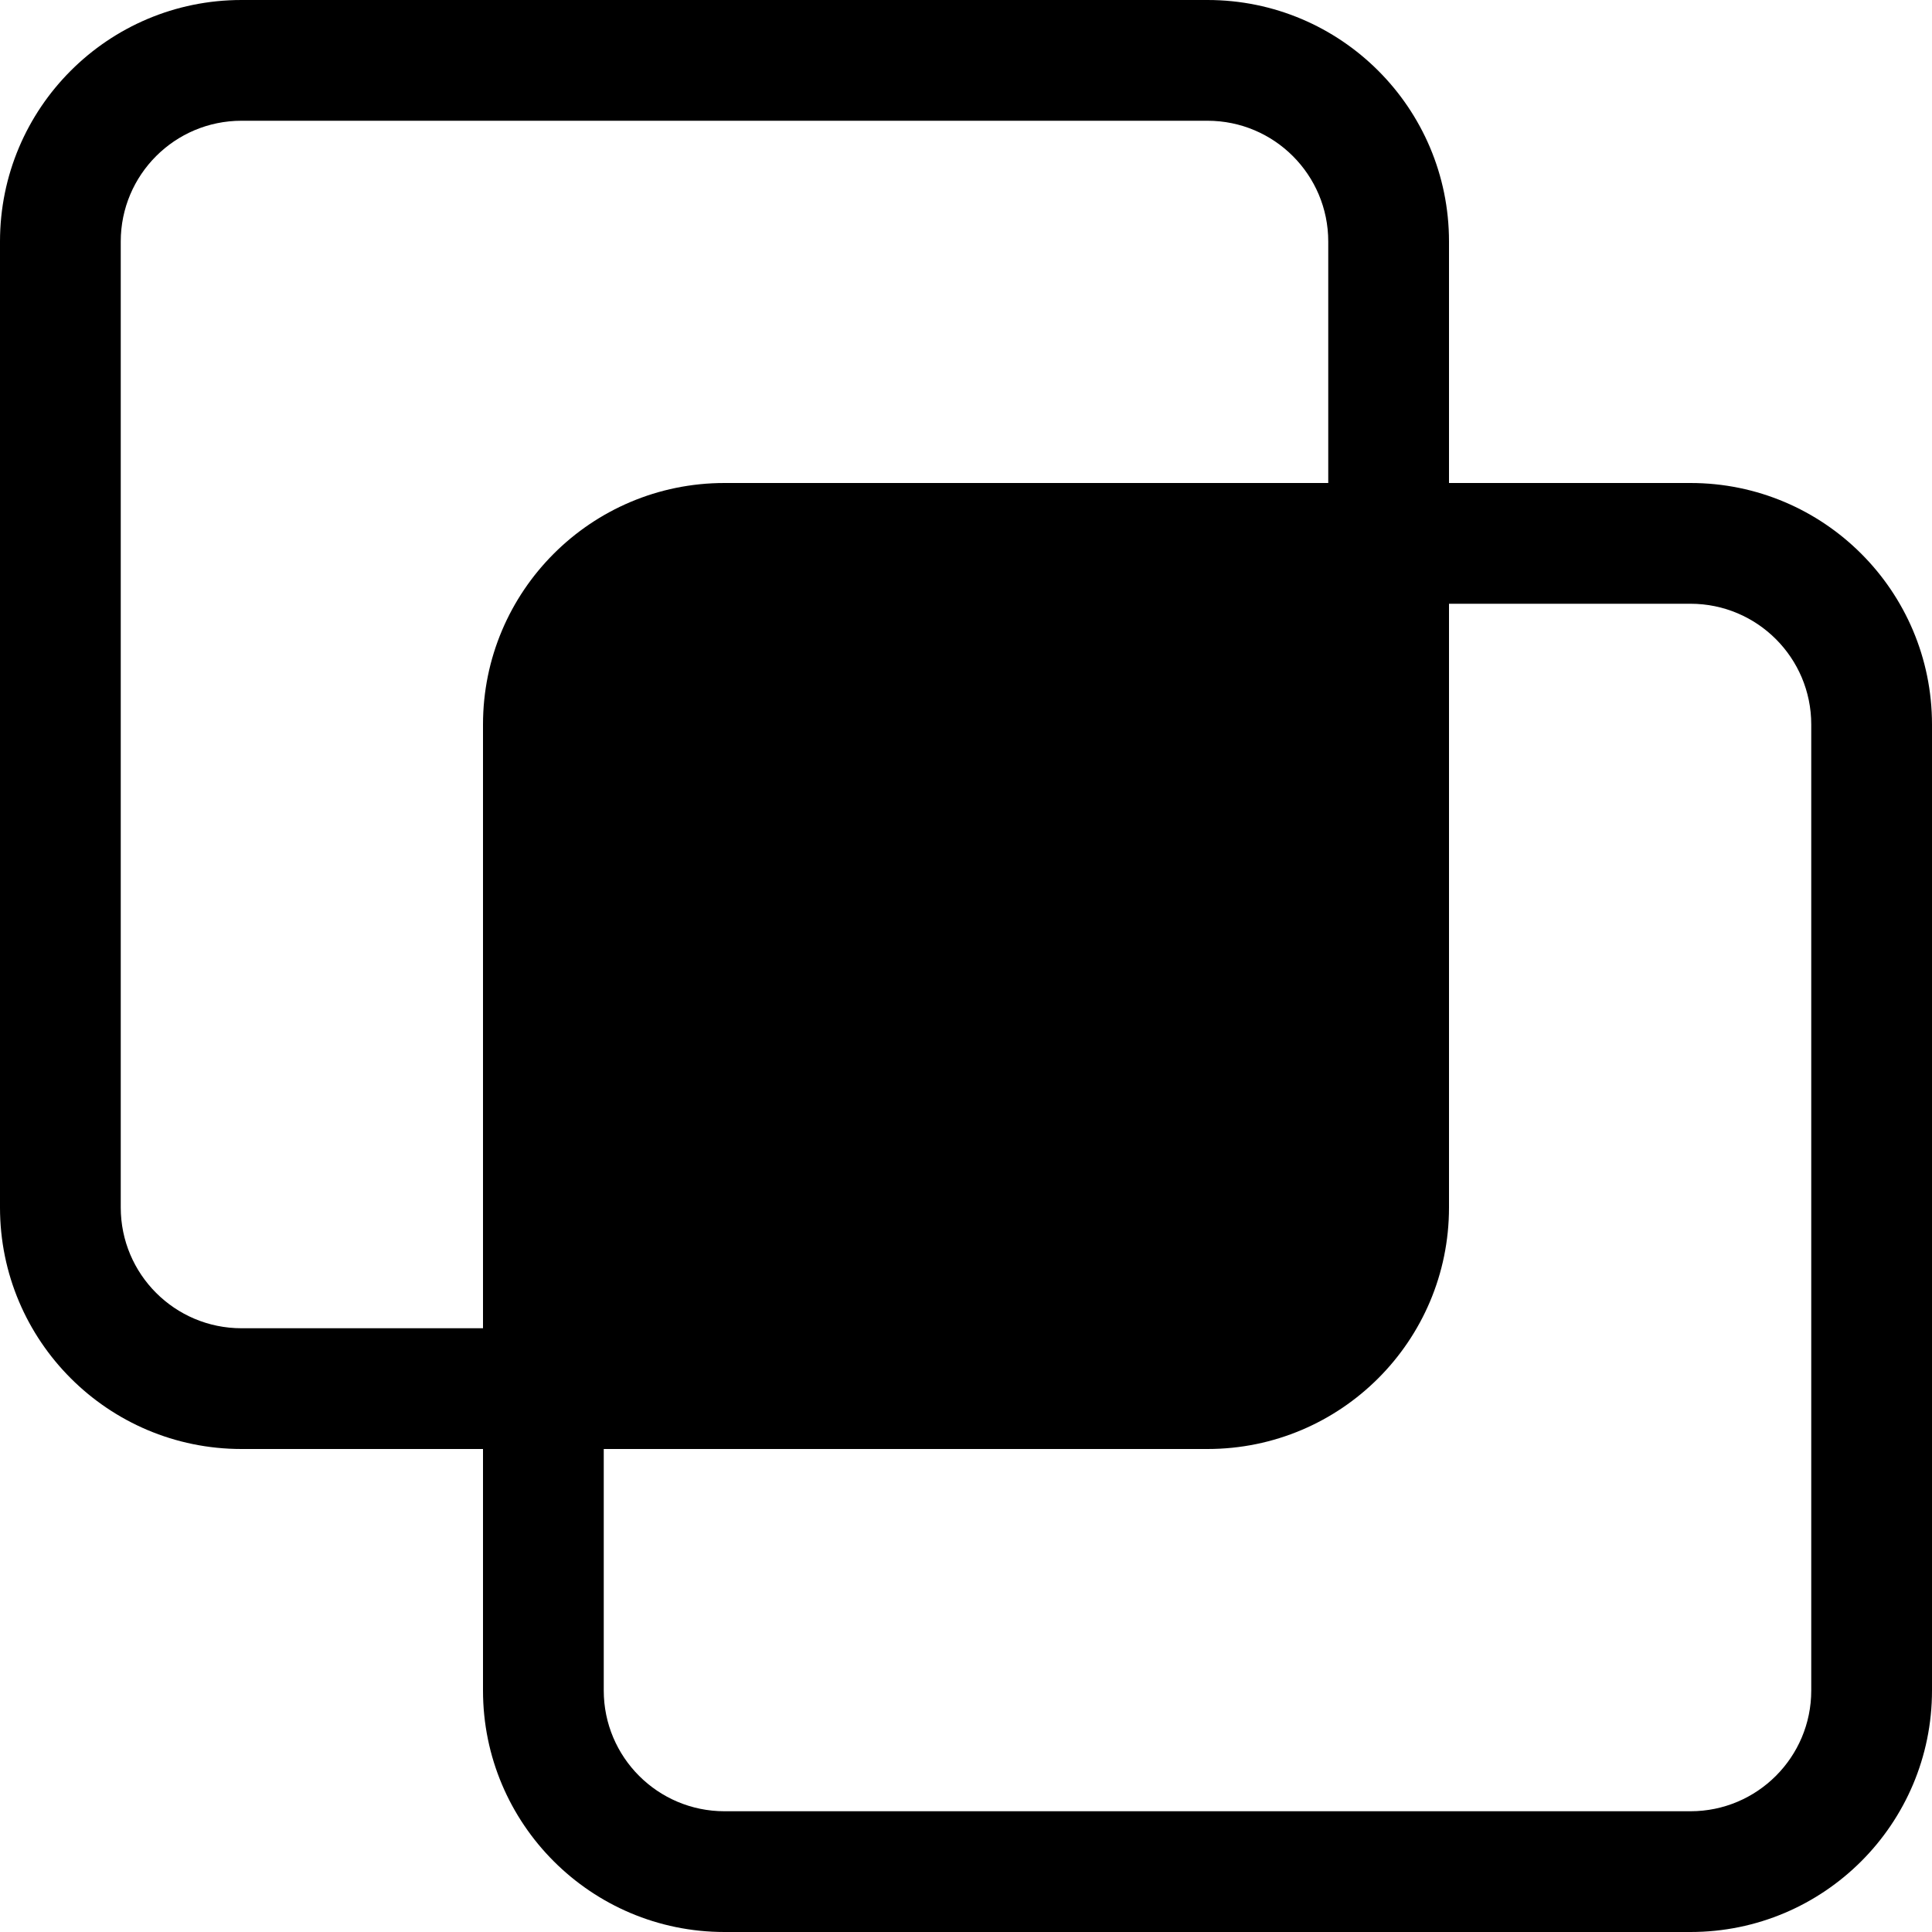
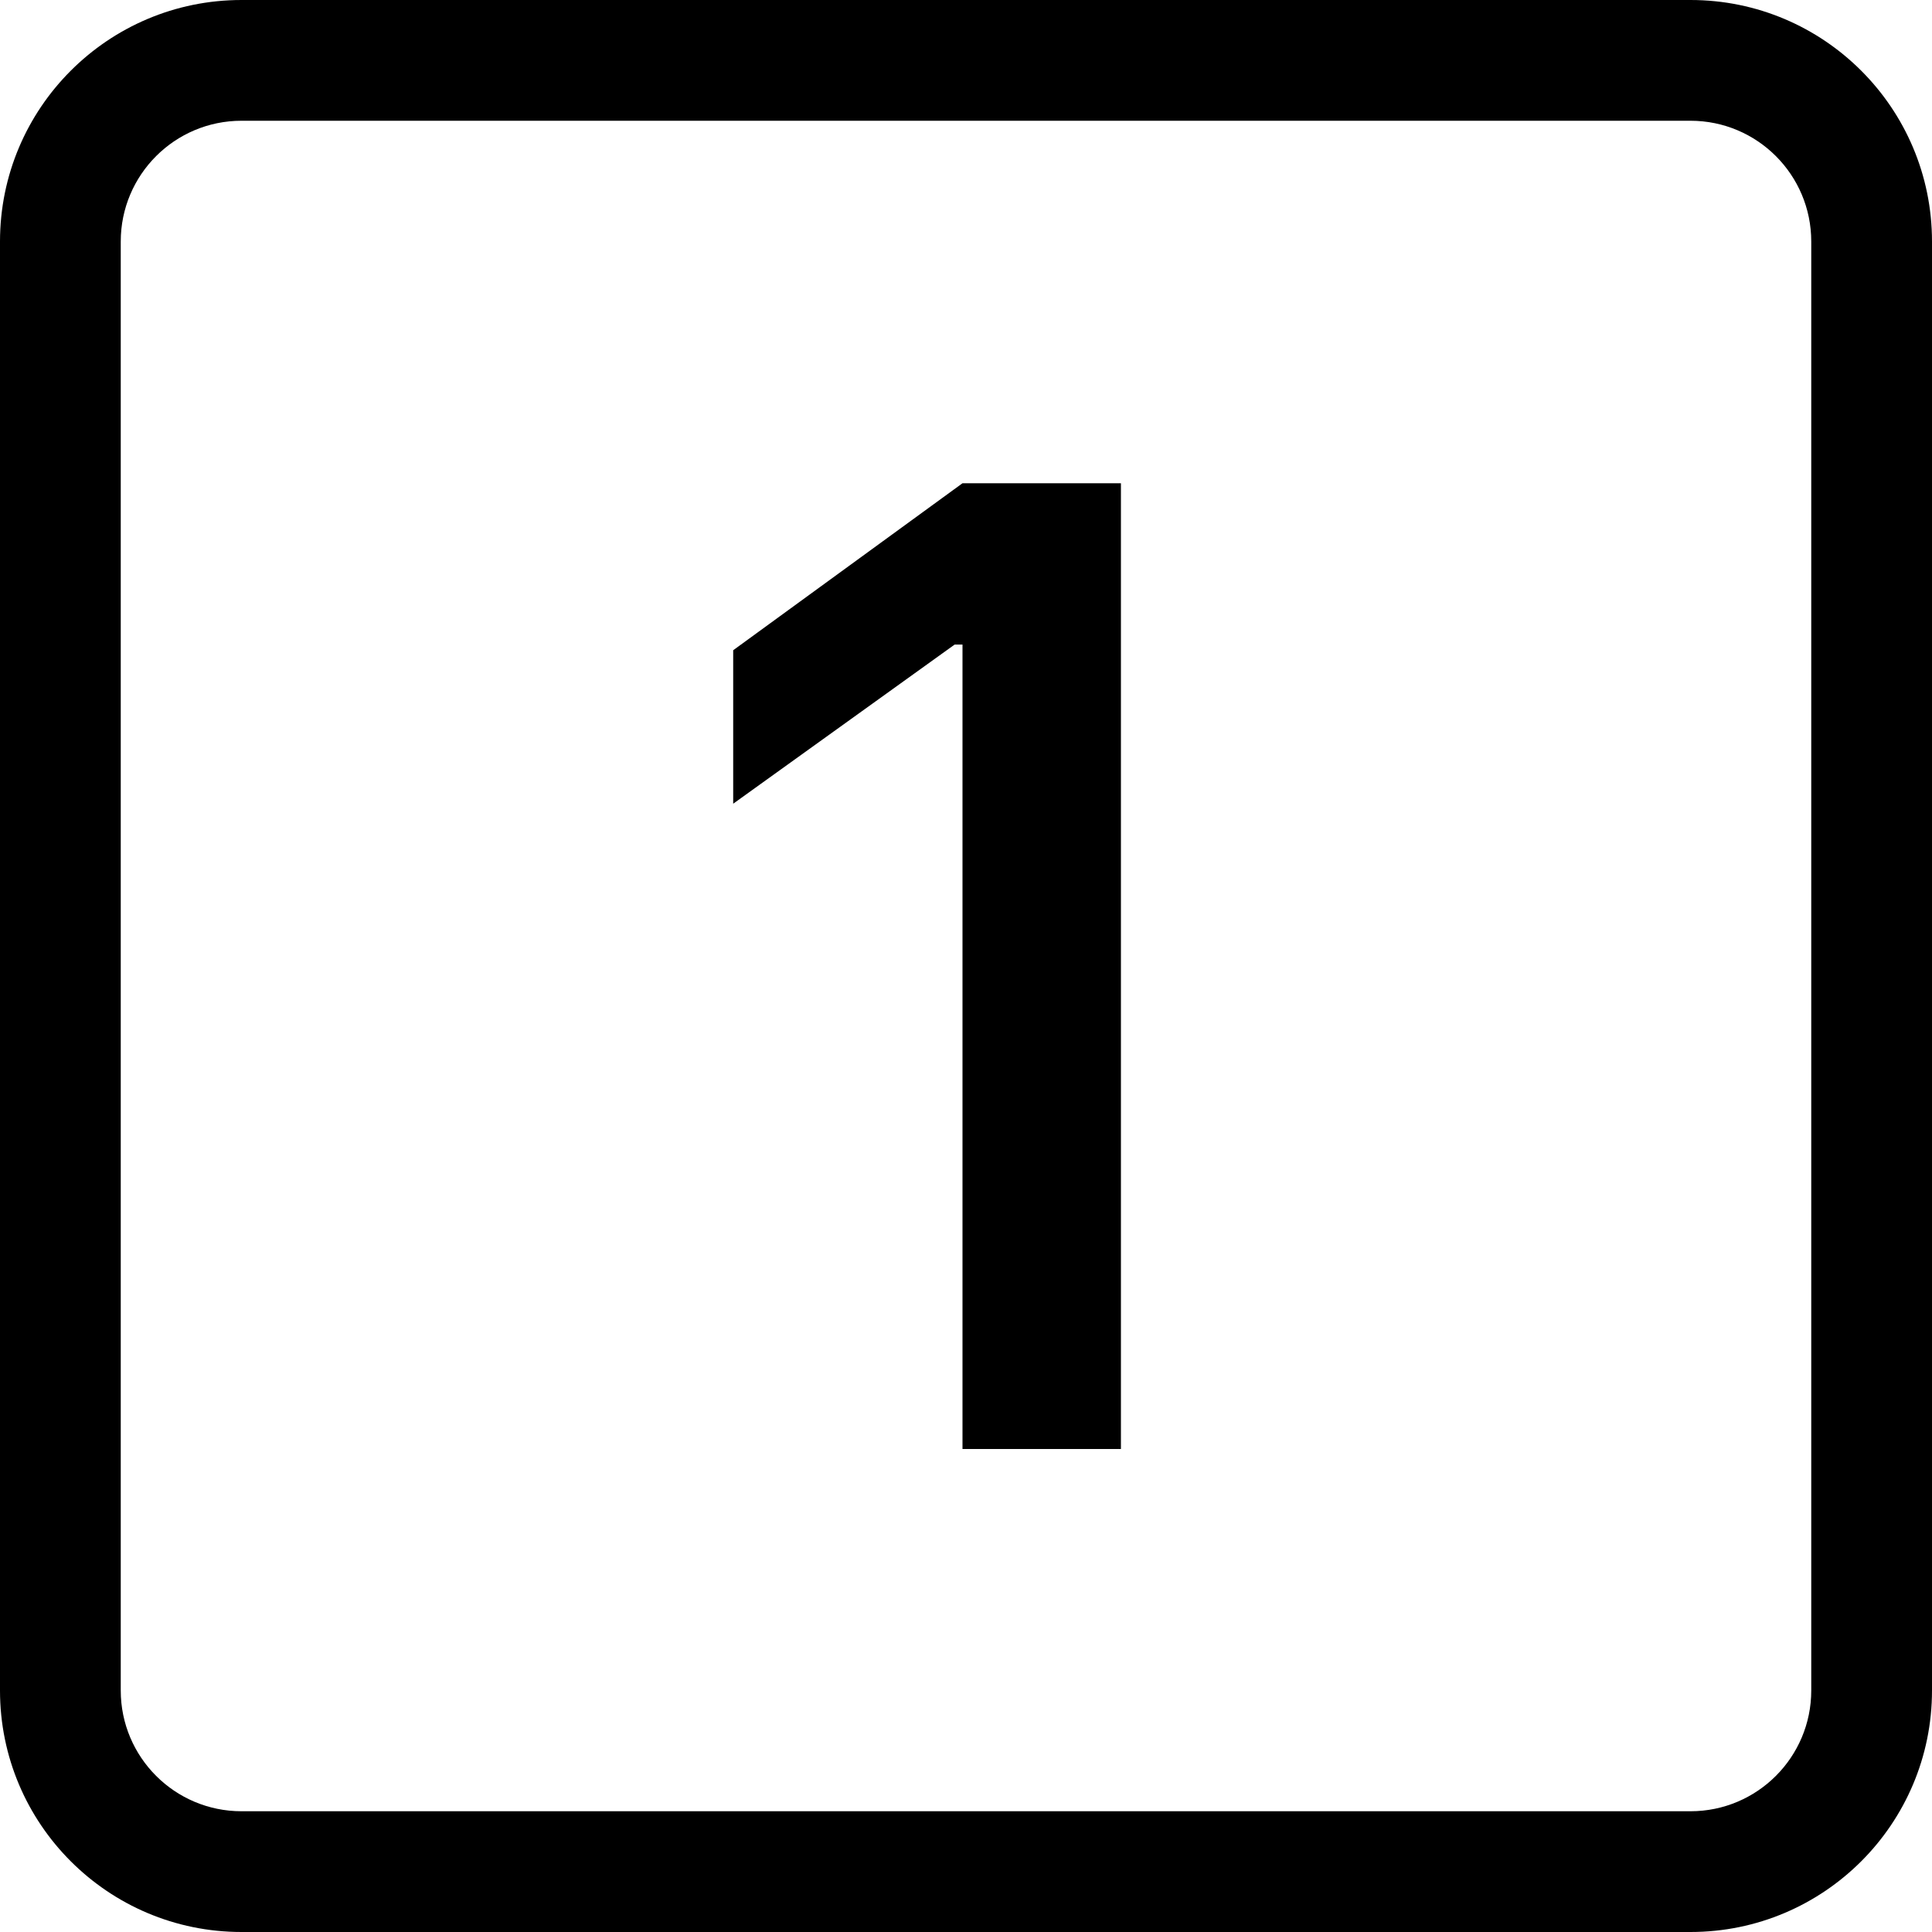
- <svg xmlns="http://www.w3.org/2000/svg" width="16" height="16" fill="currentColor" class="bi bi-intersect" viewBox="0 0 16 16">
-   <path d="M0 2a2 2 0 0 1 2-2h8a2 2 0 0 1 2 2v2h2a2 2 0 0 1 2 2v8a2 2 0 0 1-2 2H6a2 2 0 0 1-2-2v-2H2a2 2 0 0 1-2-2zm5 10v2a1 1 0 0 0 1 1h8a1 1 0 0 0 1-1V6a1 1 0 0 0-1-1h-2v5a2 2 0 0 1-2 2zm6-8V2a1 1 0 0 0-1-1H2a1 1 0 0 0-1 1v8a1 1 0 0 0 1 1h2V6a2 2 0 0 1 2-2z" />
+ <svg xmlns="http://www.w3.org/2000/svg" width="48" height="48" fill="currentColor" class="bi bi-1-square" viewBox="0 0 16 16">
+   <path d="M9.283 4.002V12H7.971V5.338h-.065L6.072 6.656V5.385l1.899-1.383z" />
+   <path d="M0 2a2 2 0 0 1 2-2h12a2 2 0 0 1 2 2v12a2 2 0 0 1-2 2H2a2 2 0 0 1-2-2zm15 0a1 1 0 0 0-1-1H2a1 1 0 0 0-1 1v12a1 1 0 0 0 1 1h12a1 1 0 0 0 1-1z" />
</svg>
